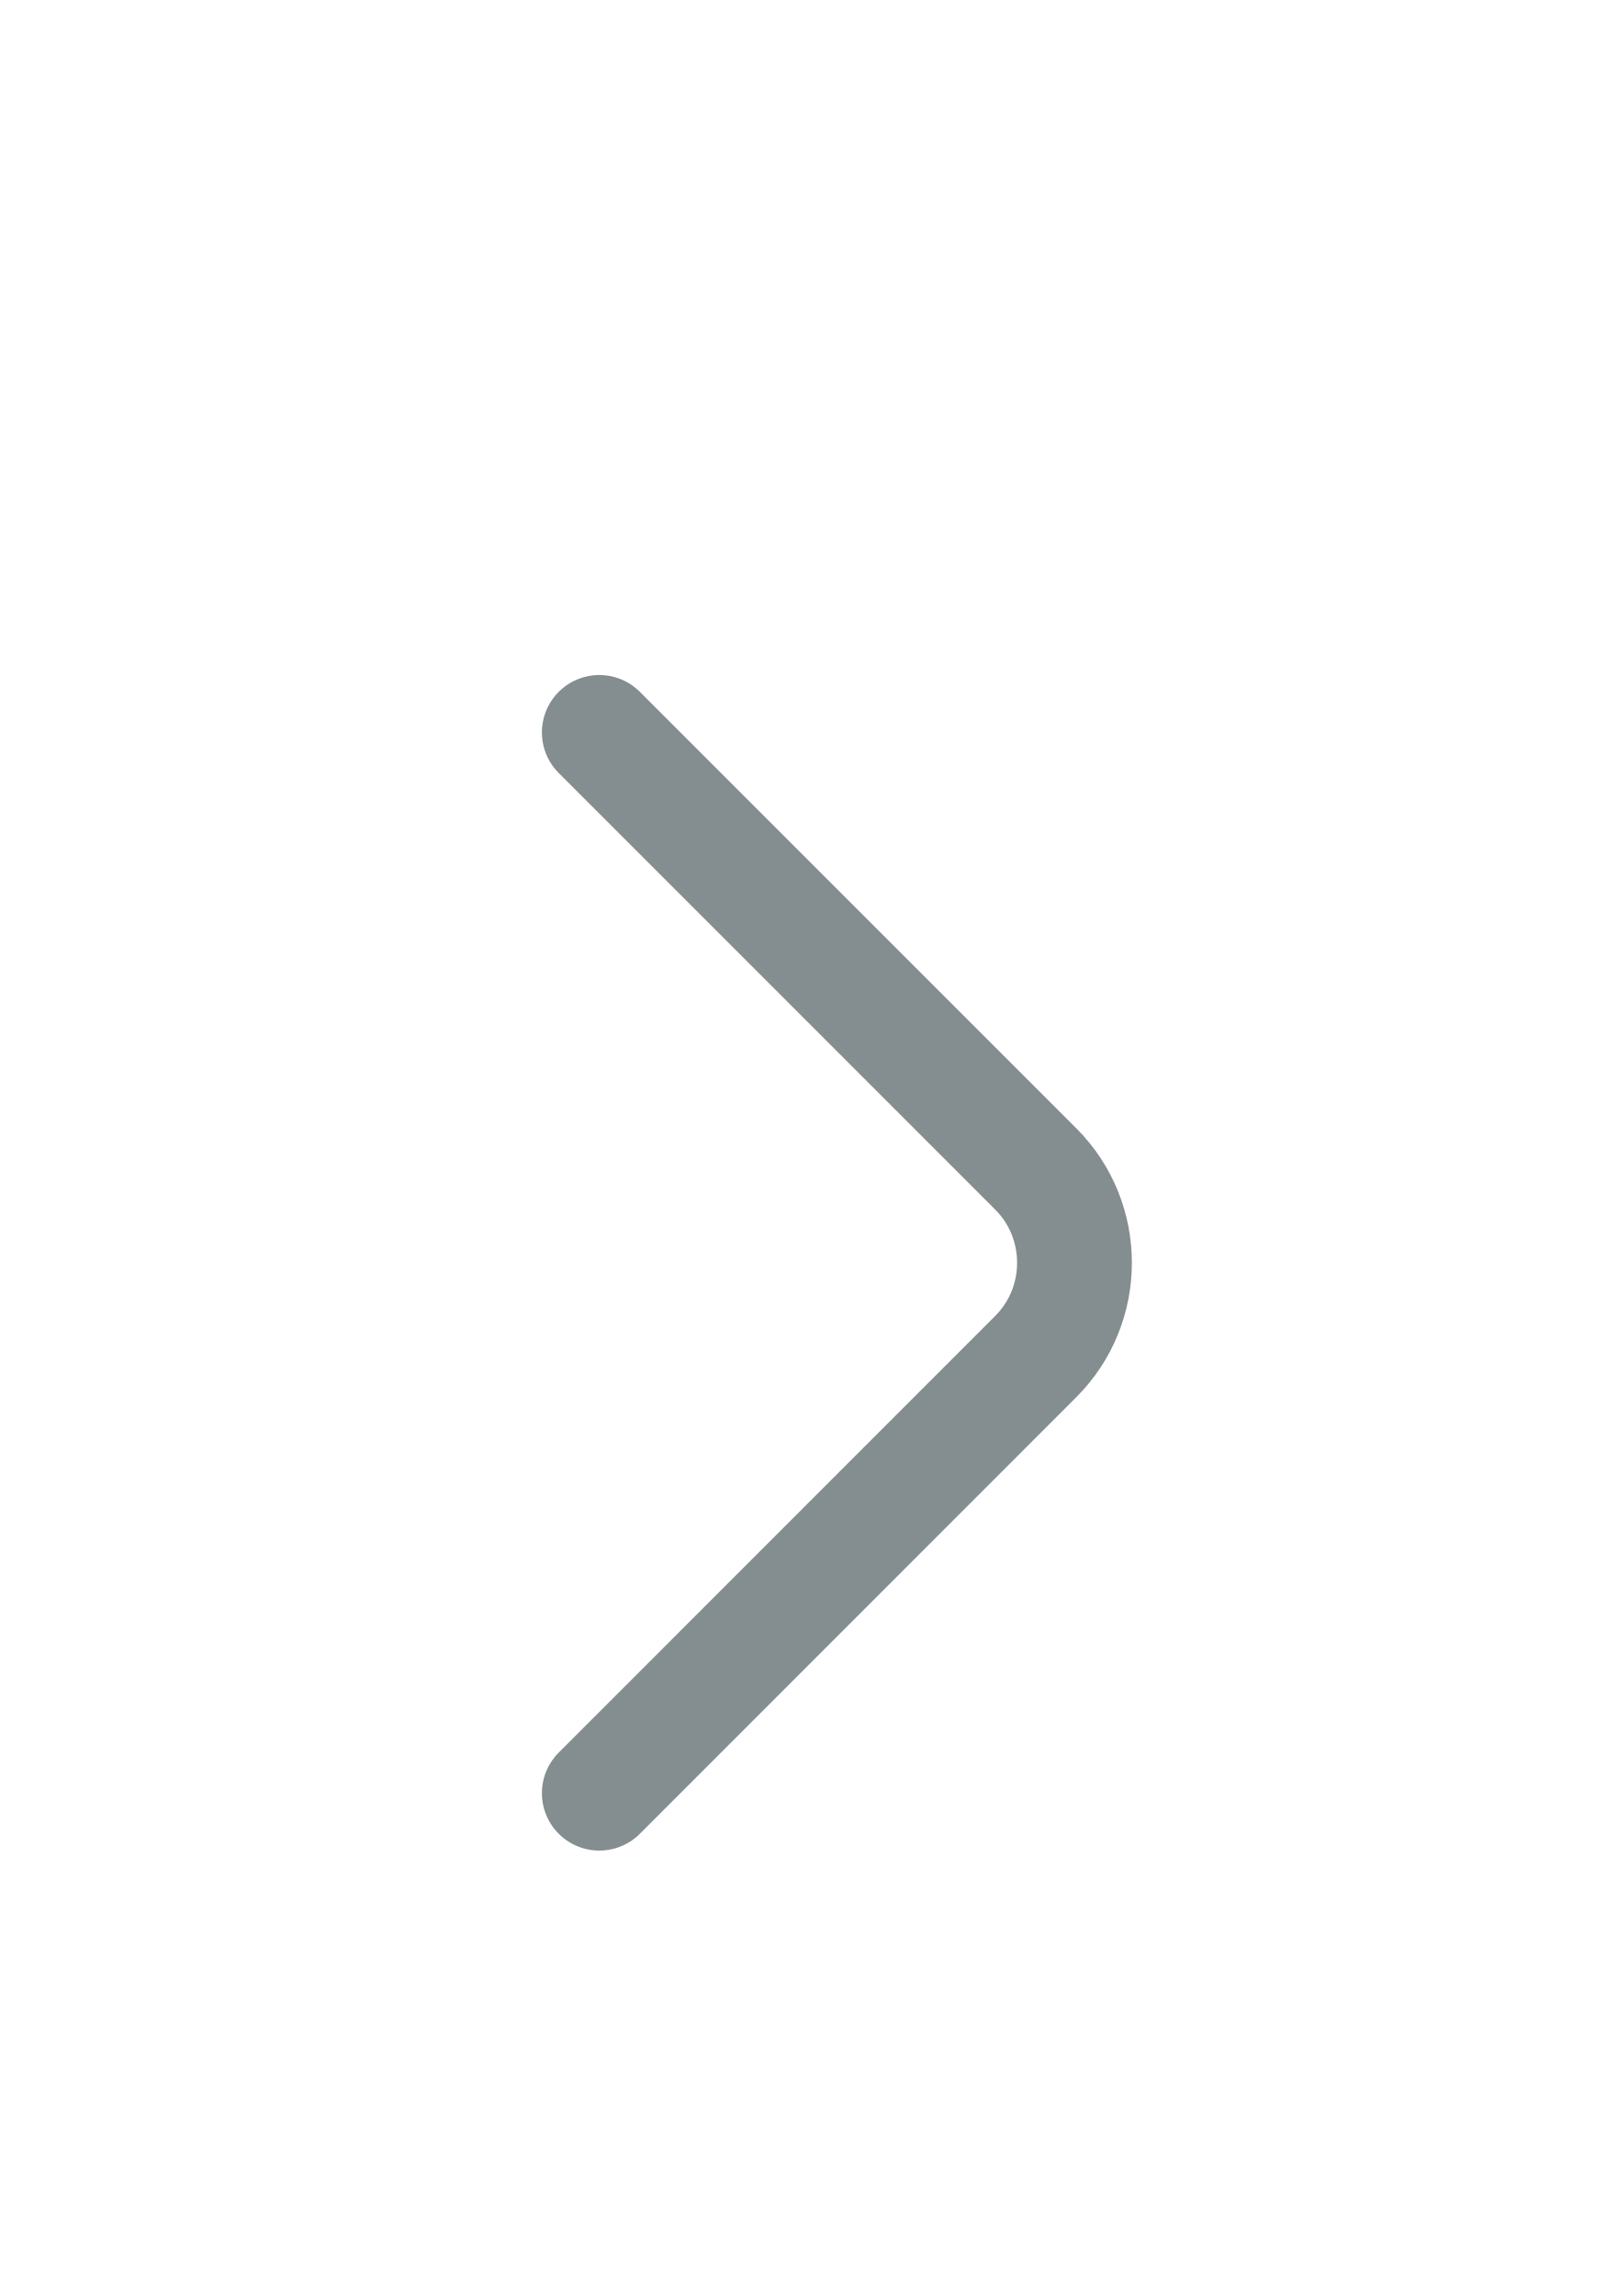
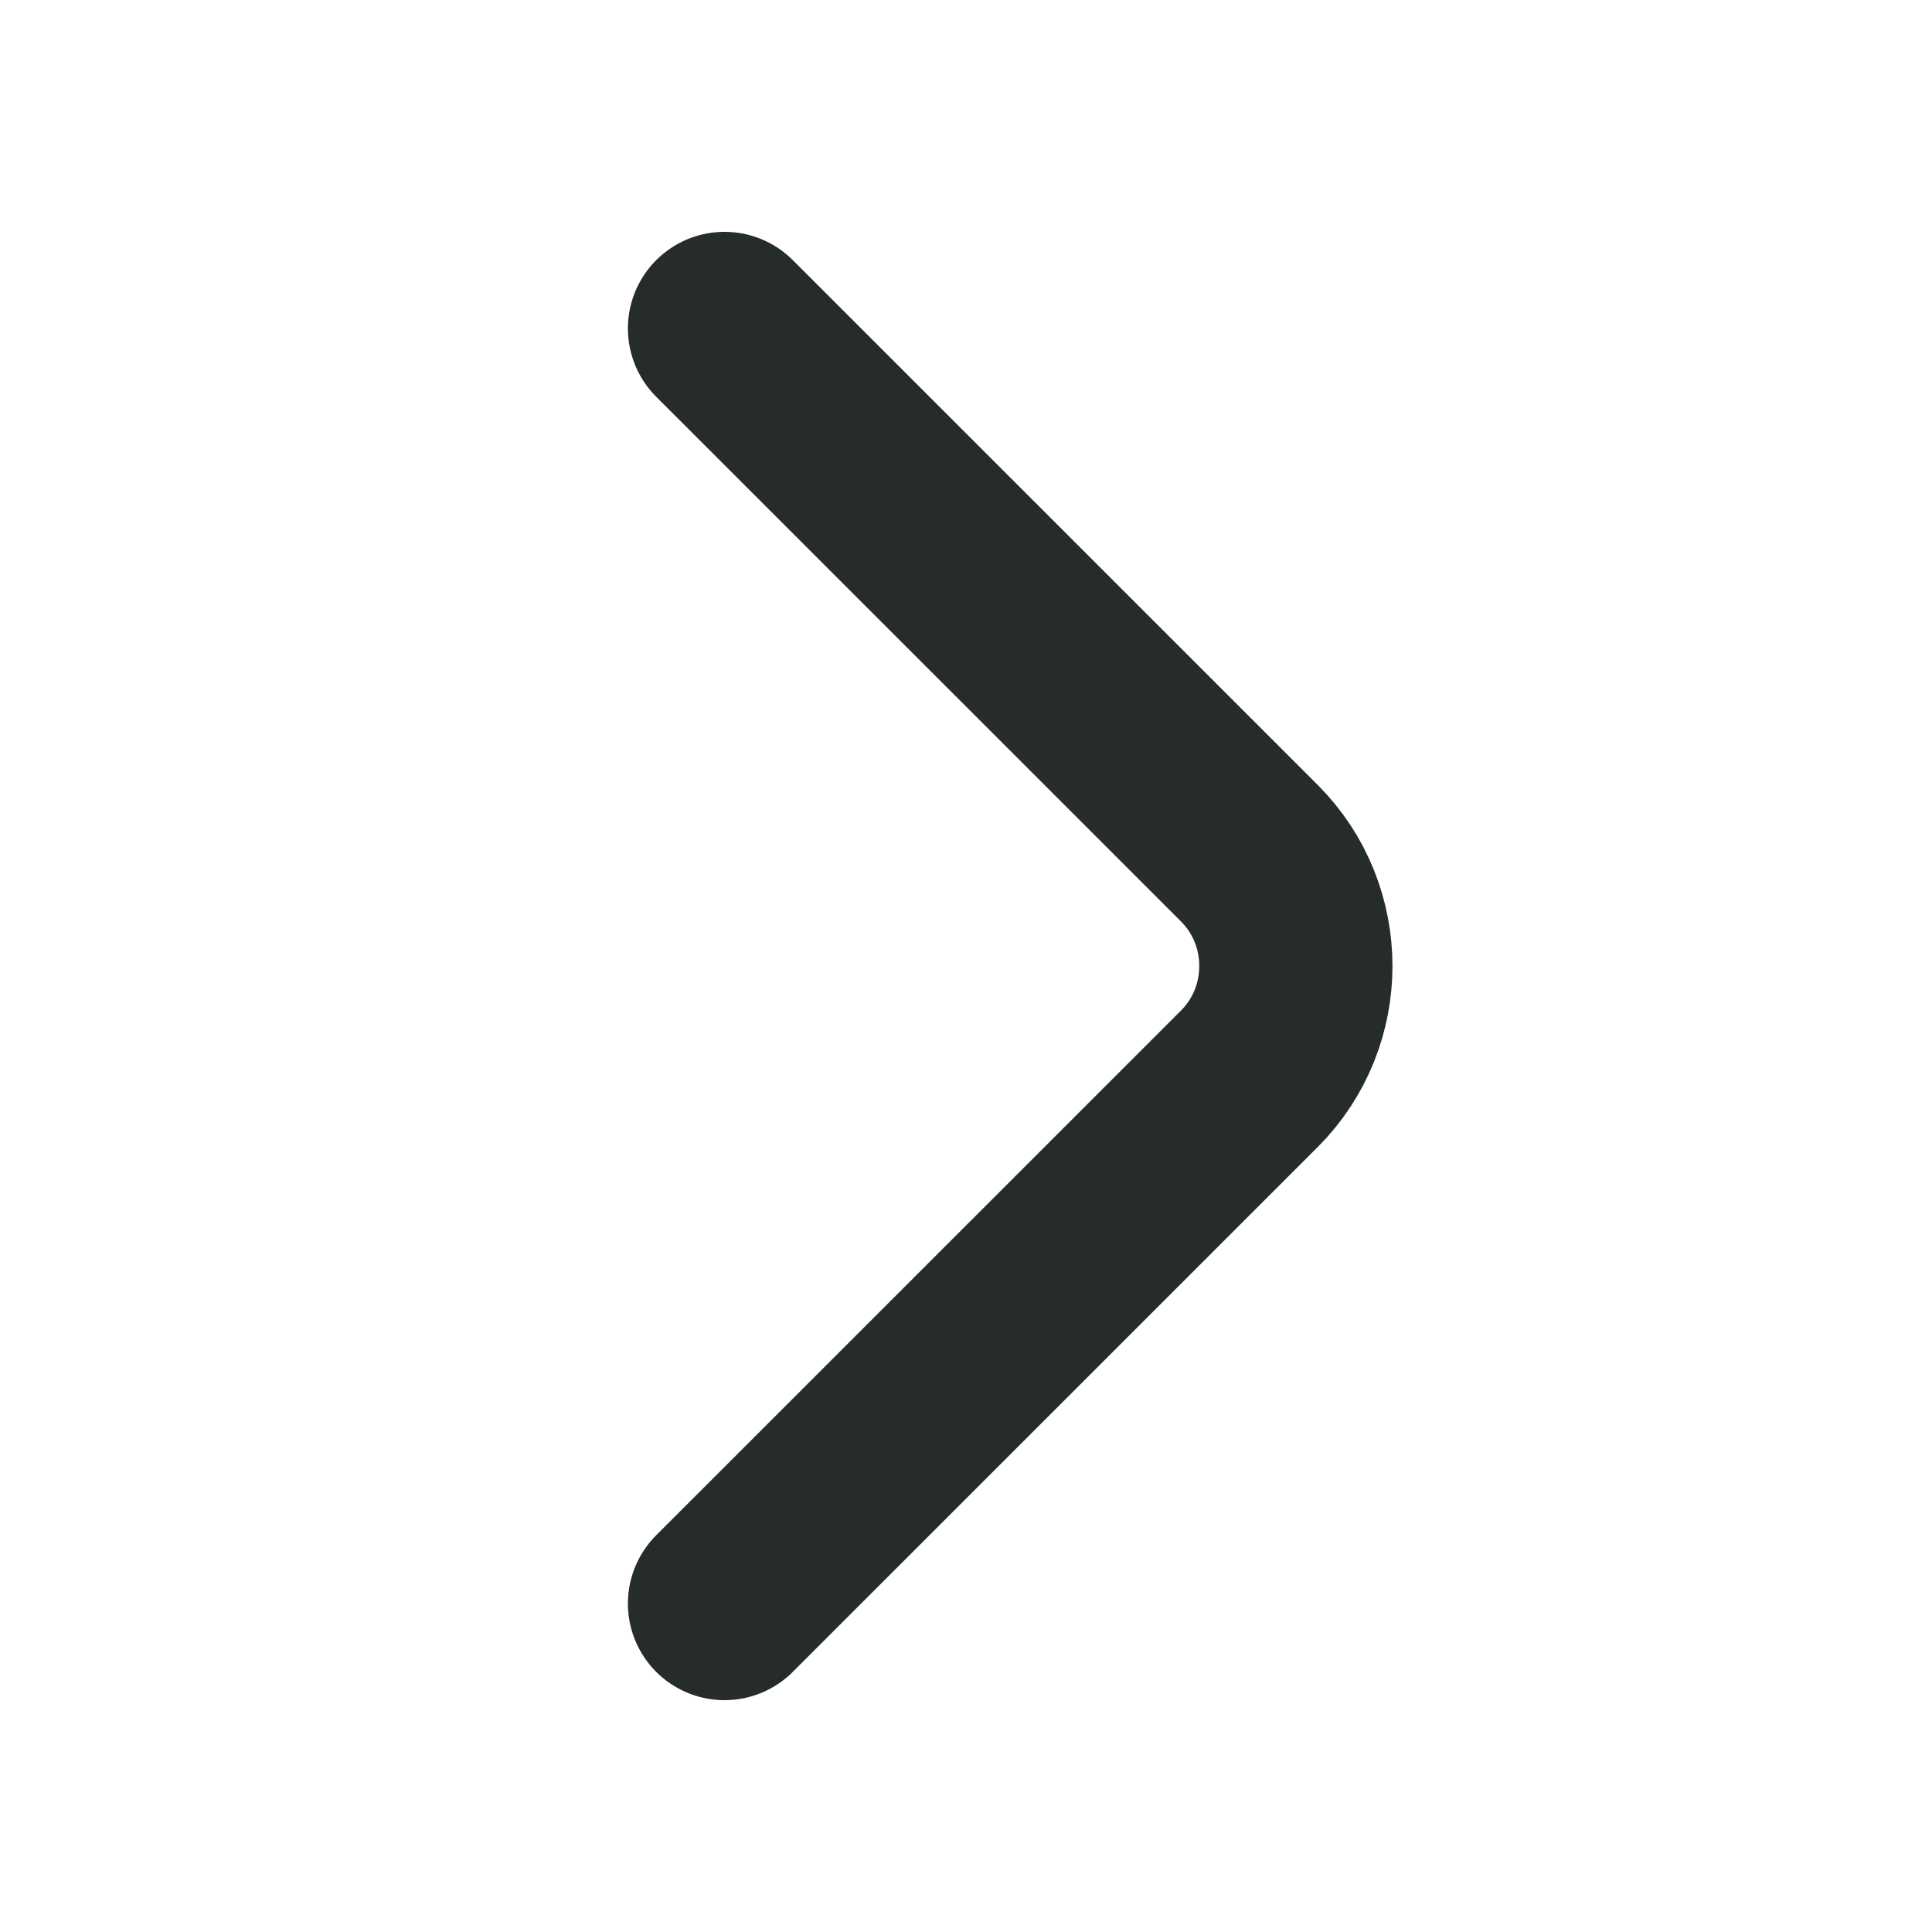
- <svg xmlns="http://www.w3.org/2000/svg" width="14" height="20" viewBox="0 0 14 20" fill="none">
-   <path d="M5.221 15.62L9.024 11.816C9.473 11.367 9.473 10.632 9.024 10.183L5.221 6.38" stroke="#848D90" stroke-miterlimit="10" stroke-linecap="round" stroke-linejoin="round" />
+ <svg xmlns="http://www.w3.org/2000/svg" width="20" height="20" viewBox="0 0 20 20" fill="none">
+   <path d="M7.5 16.6L12.934 11.167C13.575 10.525 13.575 9.475 12.934 8.833L7.5 3.4" stroke="#262B2C" stroke-width="2" stroke-miterlimit="10" stroke-linecap="round" stroke-linejoin="round" />
</svg>
